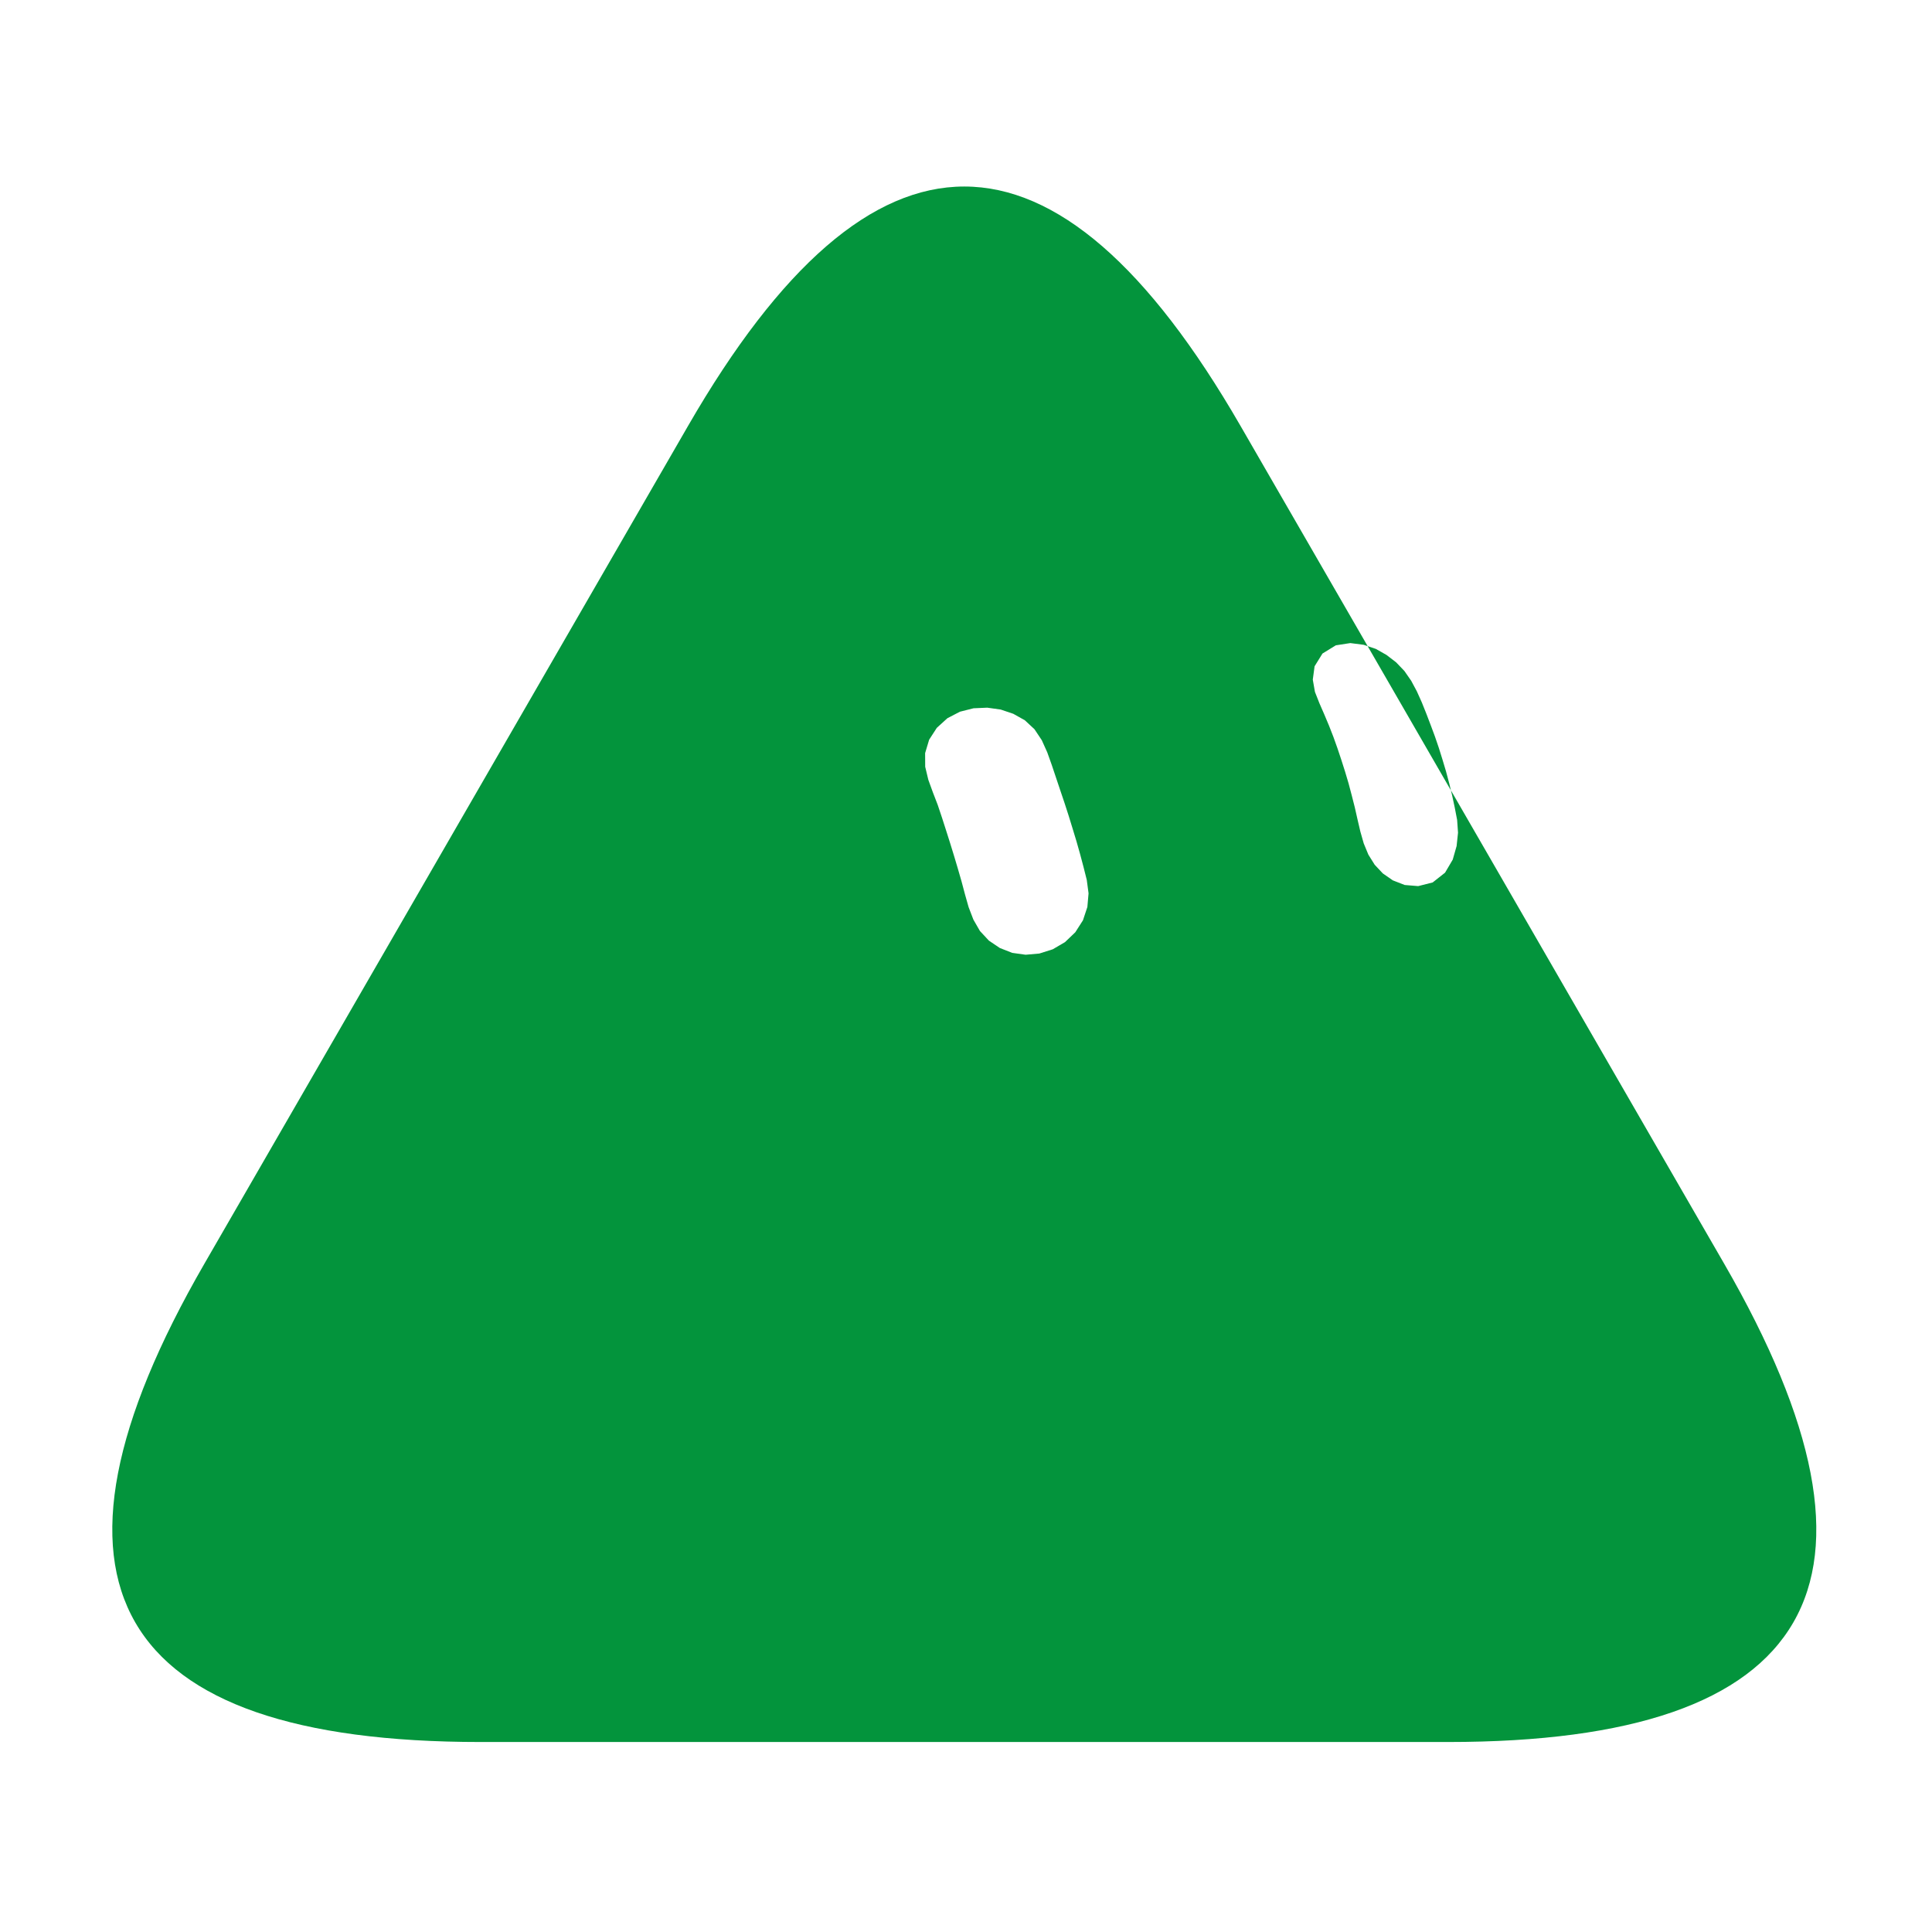
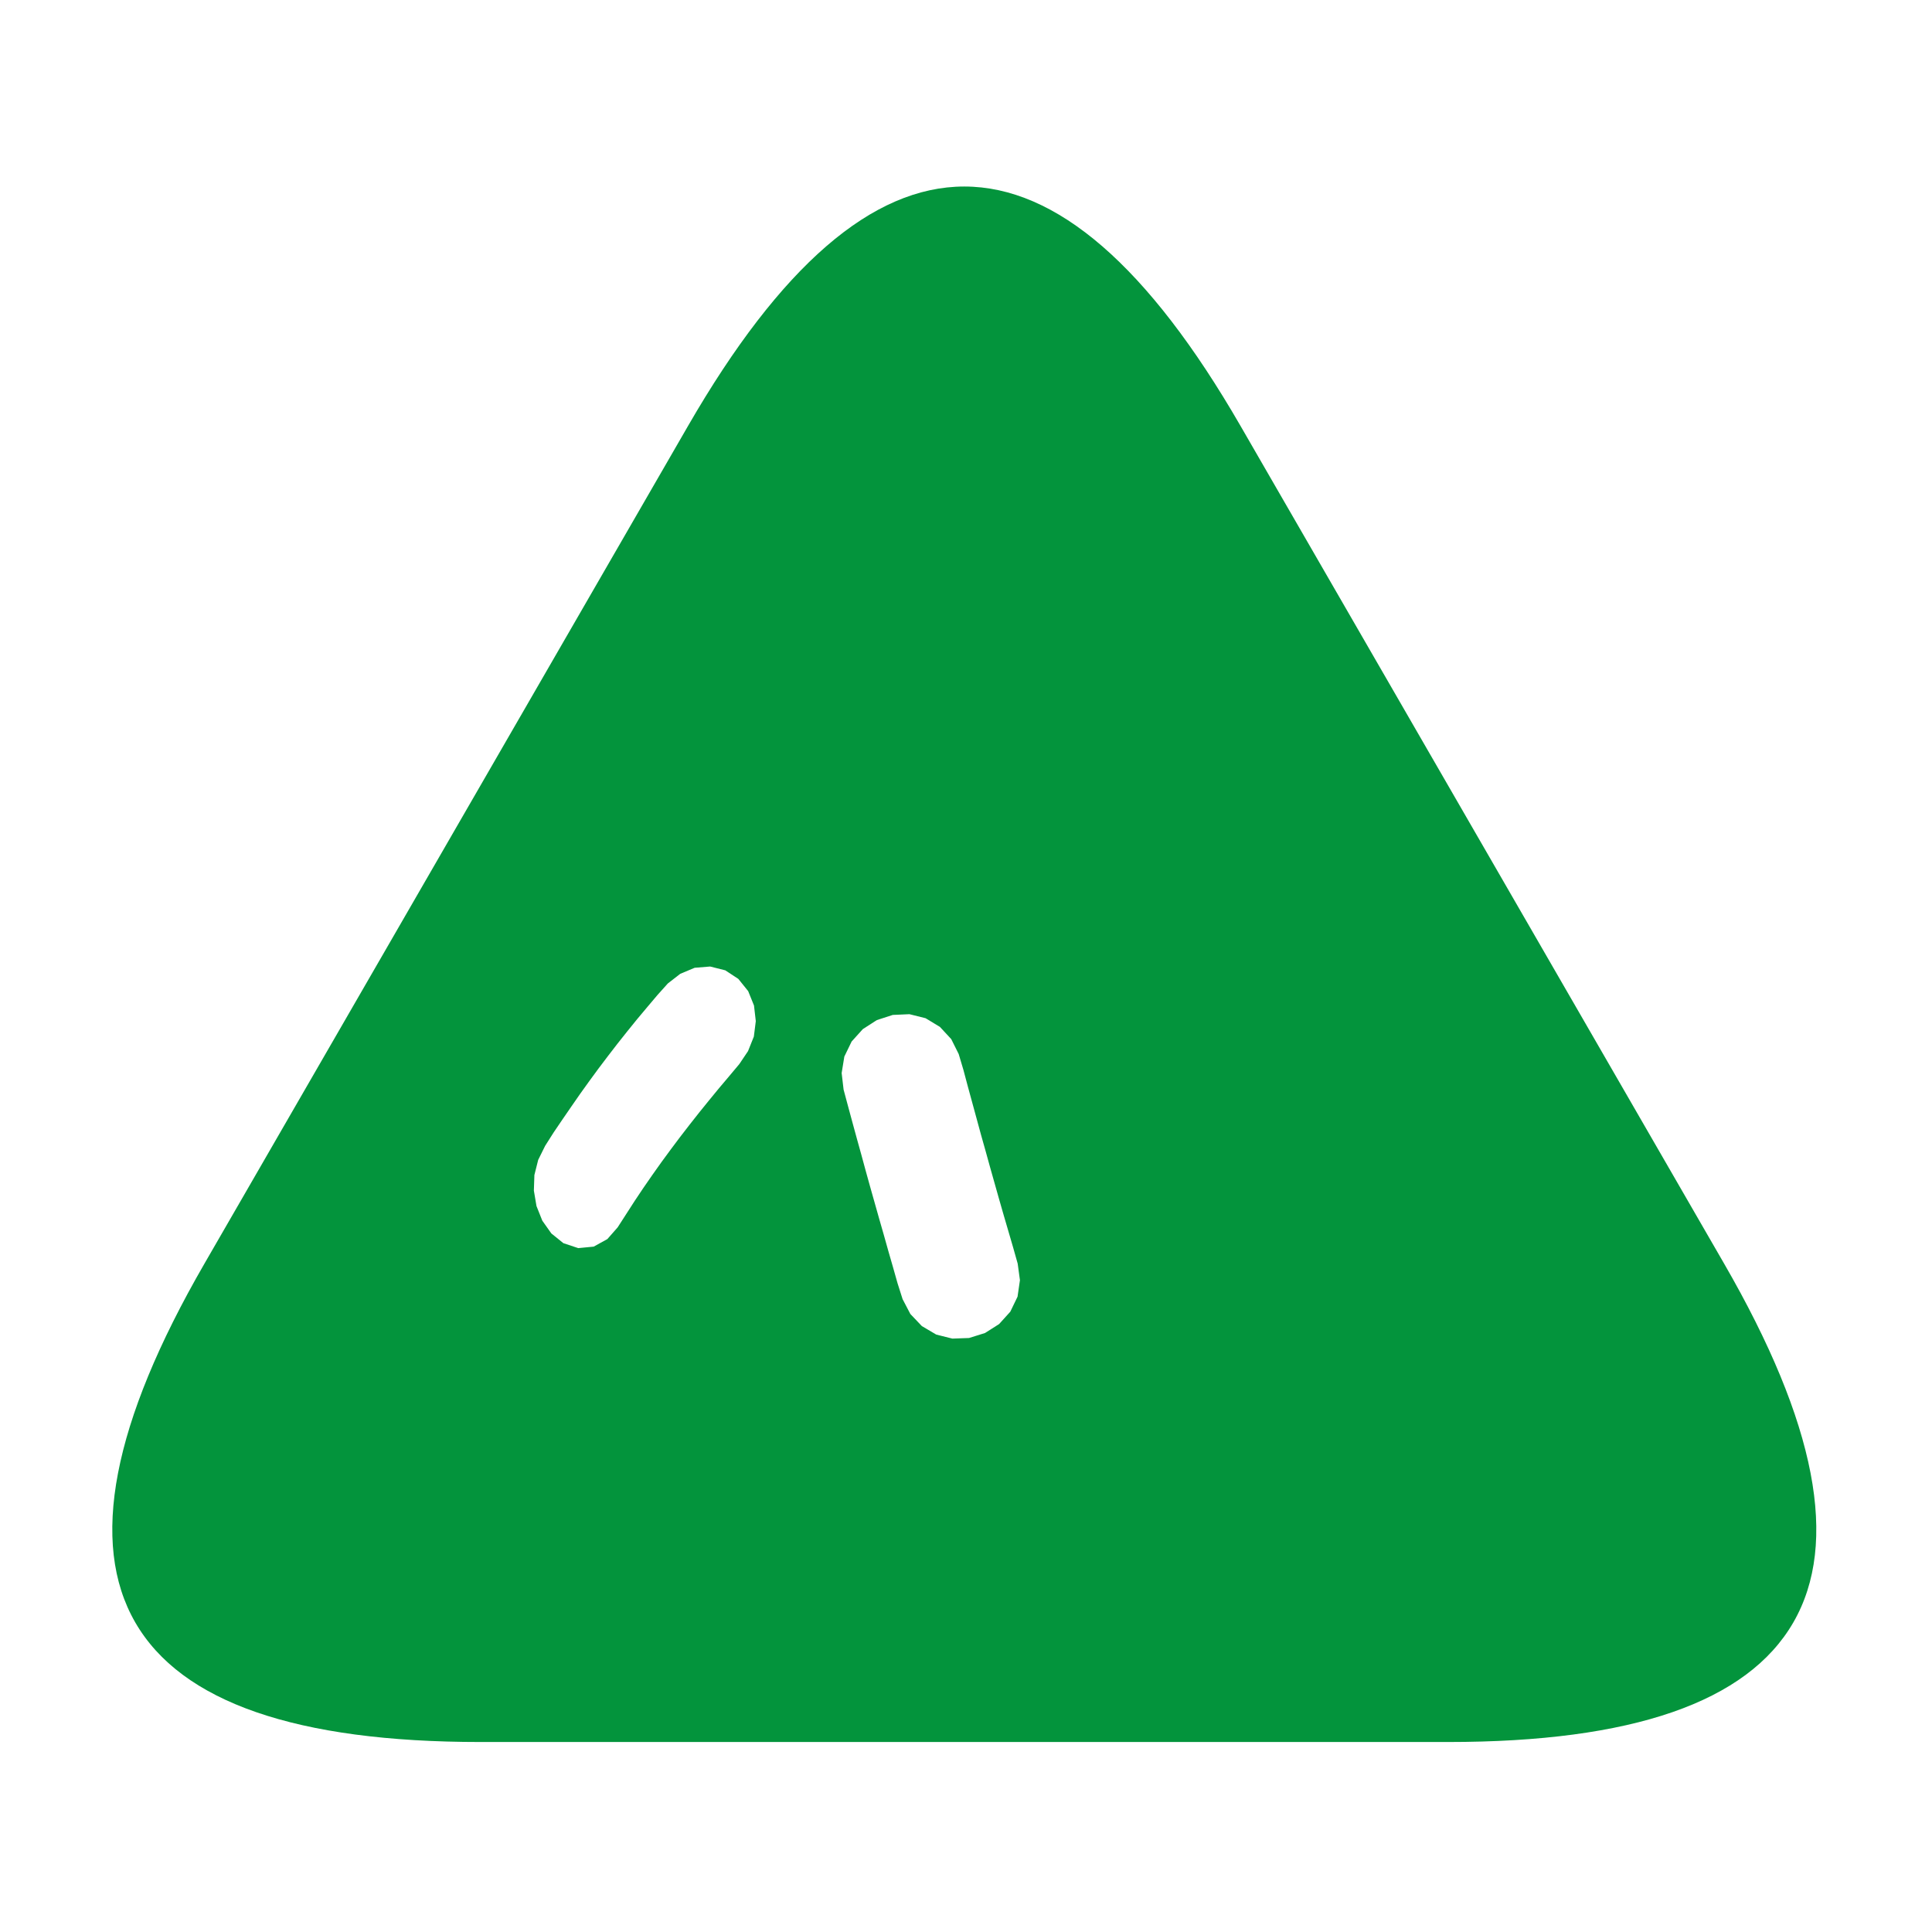
<svg xmlns="http://www.w3.org/2000/svg" width="229" height="229" viewBox="-15 -15 259 259">
-   <g class="grok-bot-mark" data-official-id="wedge" data-picker-shape="rounded-triangle">
-     <path class="grok-bot-mark__compound" fill="#03943C" fill-rule="evenodd" d="M77.26 42.06Q114.27 -22.05 151.28 42.06L216.15 154.43Q253.17 218.53 179.14 218.53L49.4 218.53Q-24.62 218.53 12.39 154.43Z M117.35 79.87L119.15 80.12L120.84 80.69L122.39 81.56L123.68 82.76L124.66 84.23L125.39 85.85L125.99 87.53L126.56 89.23L127.13 90.93L127.70 92.62L128.25 94.32L128.78 96.04L129.30 97.75L129.79 99.48L130.25 101.21L130.69 102.96L130.93 104.76L130.77 106.59L130.18 108.37L129.15 109.98L127.77 111.30L126.13 112.26L124.33 112.83L122.49 112.99L120.70 112.74L119.04 112.09L117.57 111.10L116.37 109.81L115.49 108.28L114.85 106.61L114.36 104.88L113.90 103.15L113.40 101.42L112.89 99.71L112.36 97.99L111.82 96.29L111.27 94.58L110.70 92.88L110.06 91.22L109.45 89.54L109.03 87.79L109.02 85.96L109.56 84.16L110.59 82.57L112.01 81.28L113.69 80.41L115.51 79.95Z M166.02 71.21L167.81 71.44L169.44 71.99L170.87 72.80L172.16 73.79L173.27 74.95L174.18 76.26L174.94 77.68L175.60 79.15L176.21 80.67L176.79 82.19L177.36 83.72L177.89 85.27L178.38 86.84L178.85 88.41L179.28 90.02L179.67 91.63L180.02 93.26L180.34 94.92L180.46 96.63L180.27 98.42L179.75 100.24L178.72 101.99L177.06 103.30L175.12 103.79L173.31 103.64L171.72 103.02L170.38 102.09L169.29 100.93L168.44 99.57L167.82 98.07L167.37 96.49L166.99 94.87L166.62 93.23L166.21 91.62L165.79 90.03L165.32 88.45L164.82 86.88L164.30 85.32L163.75 83.78L163.16 82.27L162.53 80.77L161.88 79.28L161.28 77.76L160.99 76.11L161.23 74.32L162.29 72.61L164.08 71.51Z" />
+   <g class="grok-bot-mark" data-official-id="wedge" data-picker-shape="rounded-triangle" data-expression="8">
+     <path class="grok-bot-mark__compound" fill="#03943C" fill-rule="evenodd" d="M77.26 42.06Q114.27 -22.05 151.28 42.06L216.15 154.43Q253.17 218.53 179.14 218.53L49.4 218.53Q-24.62 218.53 12.39 154.43Z M80.20 114.57L82.23 115.08L83.98 116.23L85.30 117.87L86.08 119.80L86.32 121.89L86.06 123.96L85.28 125.91L84.11 127.65L82.76 129.26L81.40 130.87L80.07 132.49L78.75 134.12L77.45 135.77L76.16 137.44L74.90 139.12L73.66 140.81L72.44 142.53L71.25 144.25L70.08 146.00L68.94 147.77L67.80 149.54L66.42 151.11L64.59 152.12L62.52 152.32L60.53 151.66L58.91 150.35L57.70 148.64L56.92 146.68L56.57 144.61L56.64 142.52L57.15 140.49L58.08 138.61L59.21 136.83L60.39 135.09L61.58 133.36L62.78 131.63L64.00 129.93L65.24 128.24L66.51 126.56L67.79 124.90L69.10 123.25L70.42 121.62L71.77 120.01L73.13 118.40L74.53 116.84L76.19 115.55L78.12 114.74Z M106.92 120.96L109.08 121.50L111.00 122.66L112.52 124.30L113.52 126.30L114.16 128.45L114.74 130.63L115.33 132.79L115.92 134.95L116.51 137.12L117.12 139.28L117.72 141.45L118.33 143.61L118.94 145.77L119.56 147.93L120.19 150.08L120.82 152.24L121.43 154.40L121.73 156.62L121.41 158.83L120.44 160.84L118.94 162.50L117.05 163.70L114.91 164.37L112.67 164.45L110.51 163.91L108.58 162.77L107.04 161.15L106.00 159.16L105.32 157.02L104.71 154.86L104.09 152.71L103.48 150.54L102.86 148.38L102.25 146.22L101.64 144.06L101.04 141.90L100.45 139.73L99.85 137.57L99.26 135.41L98.67 133.23L98.09 131.07L97.83 128.85L98.19 126.64L99.17 124.62L100.67 122.96L102.55 121.75L104.68 121.06Z" />
  </g>
</svg>
